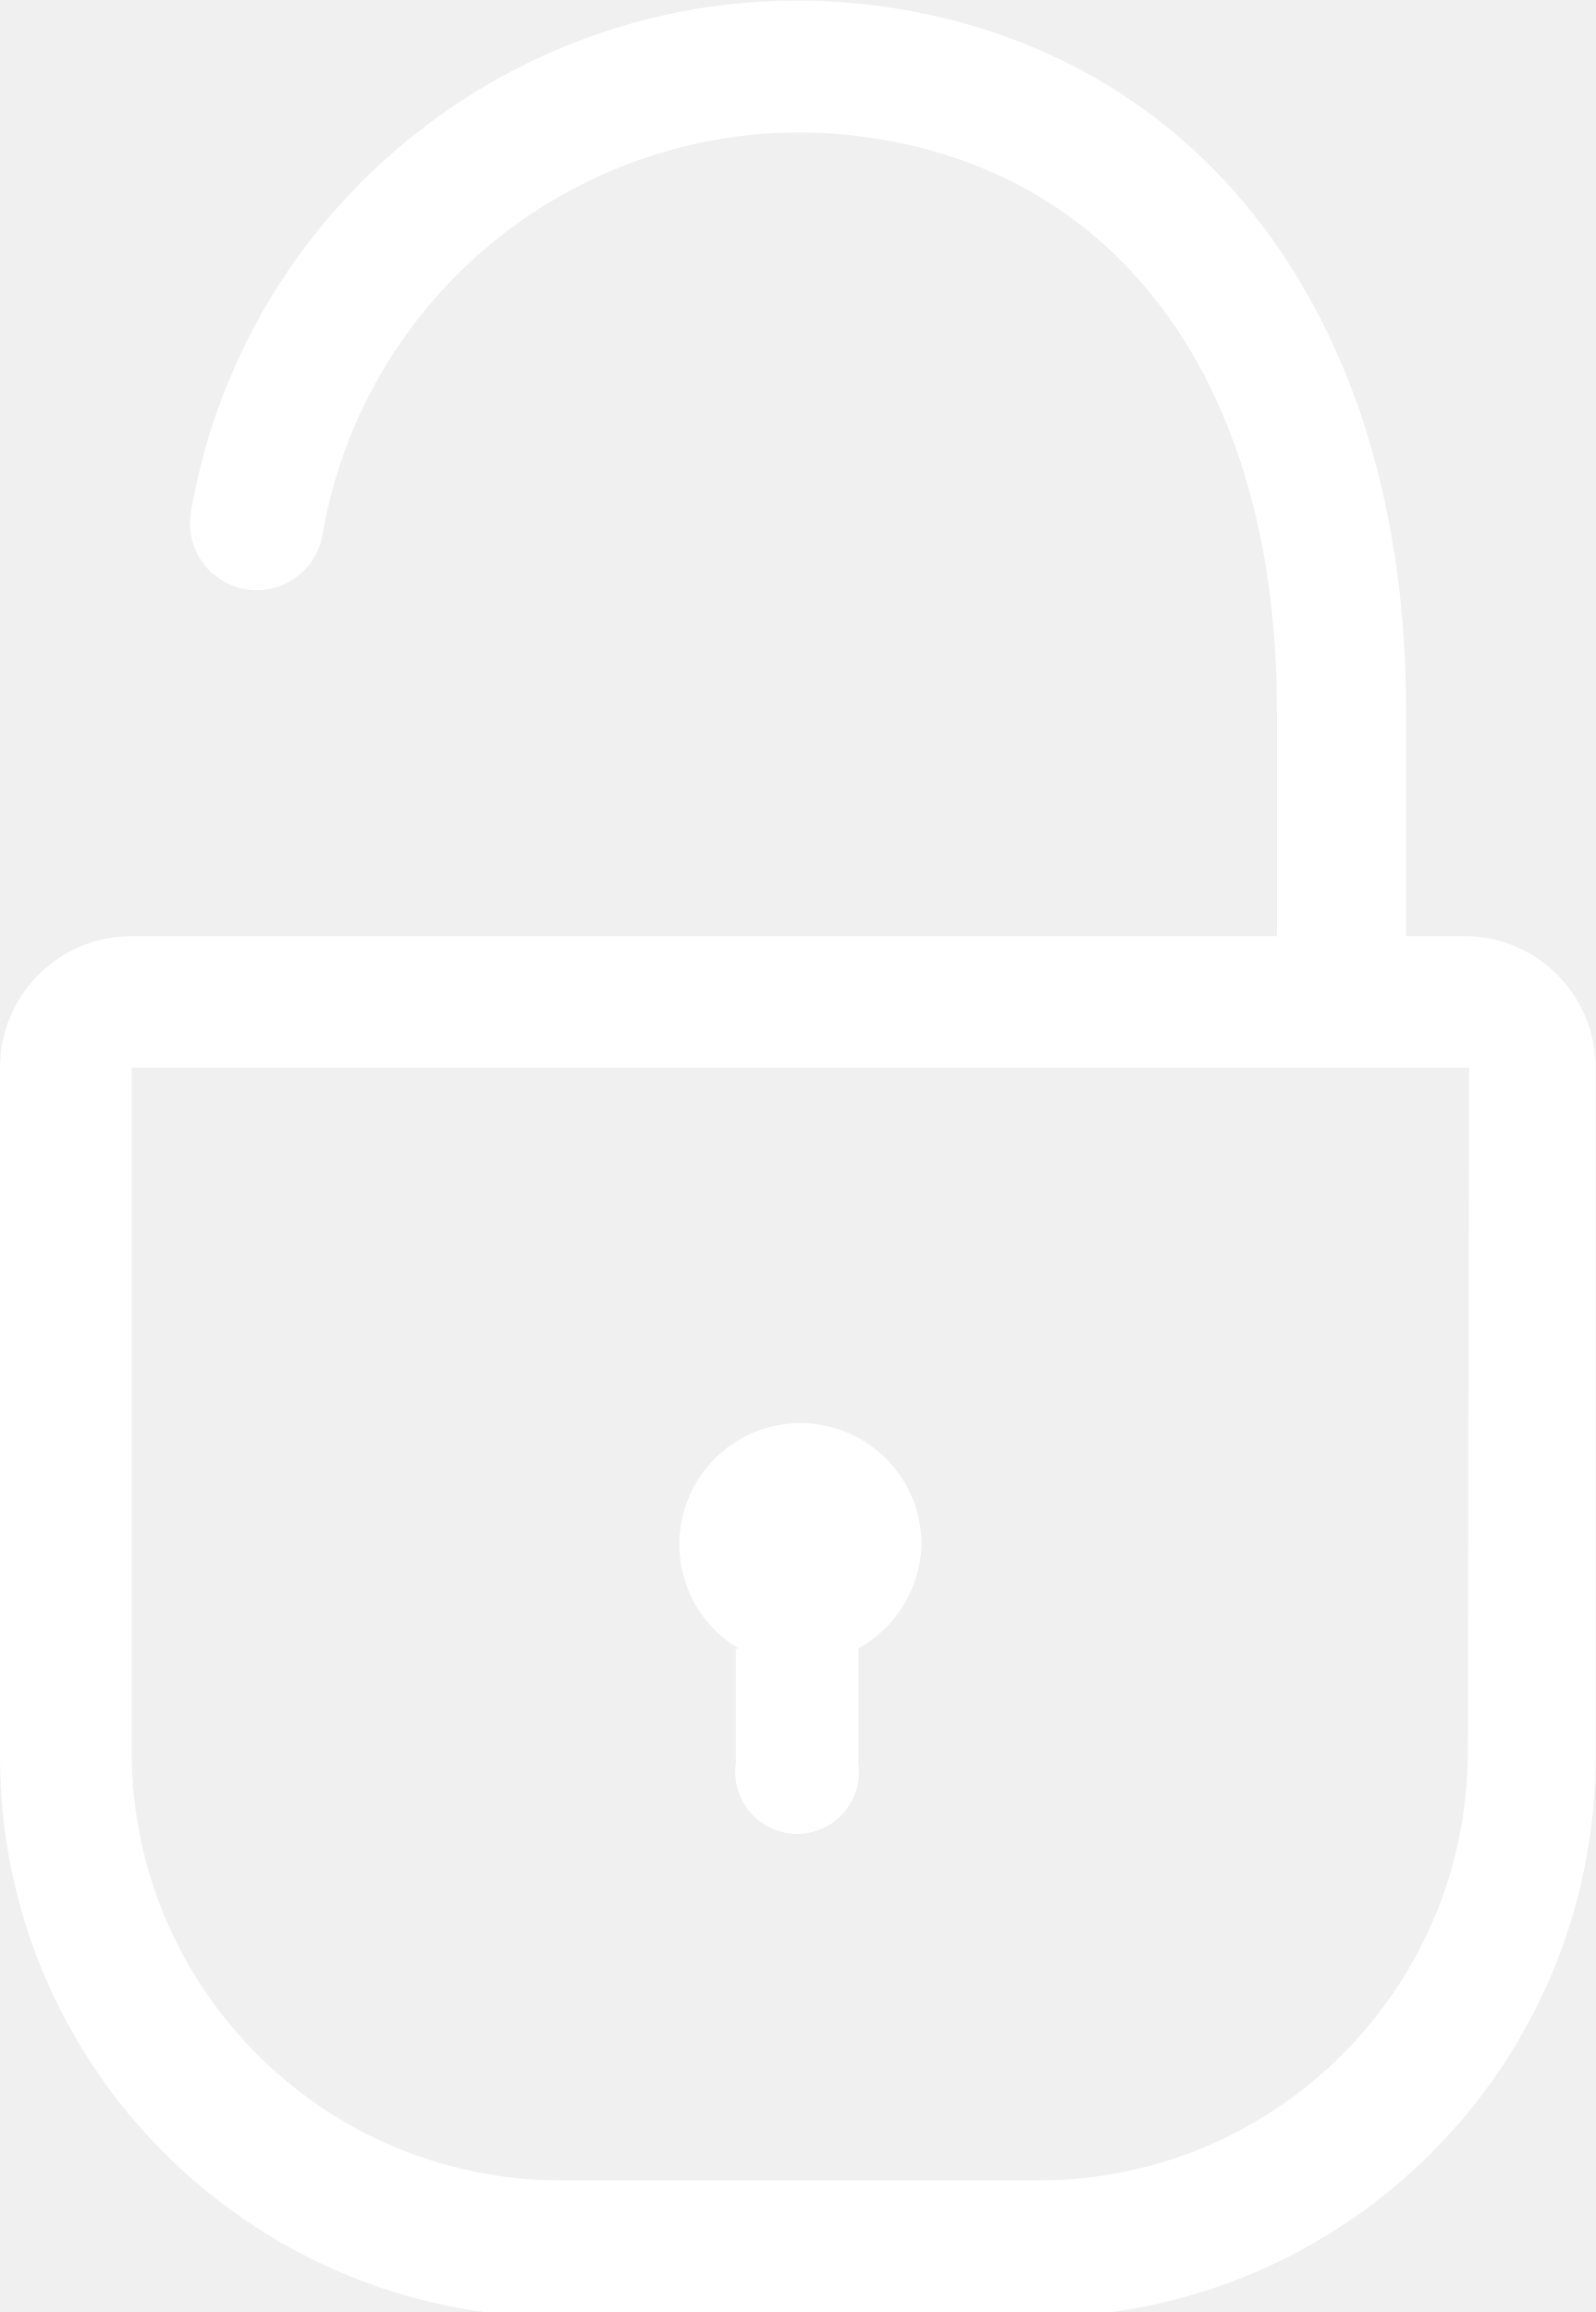
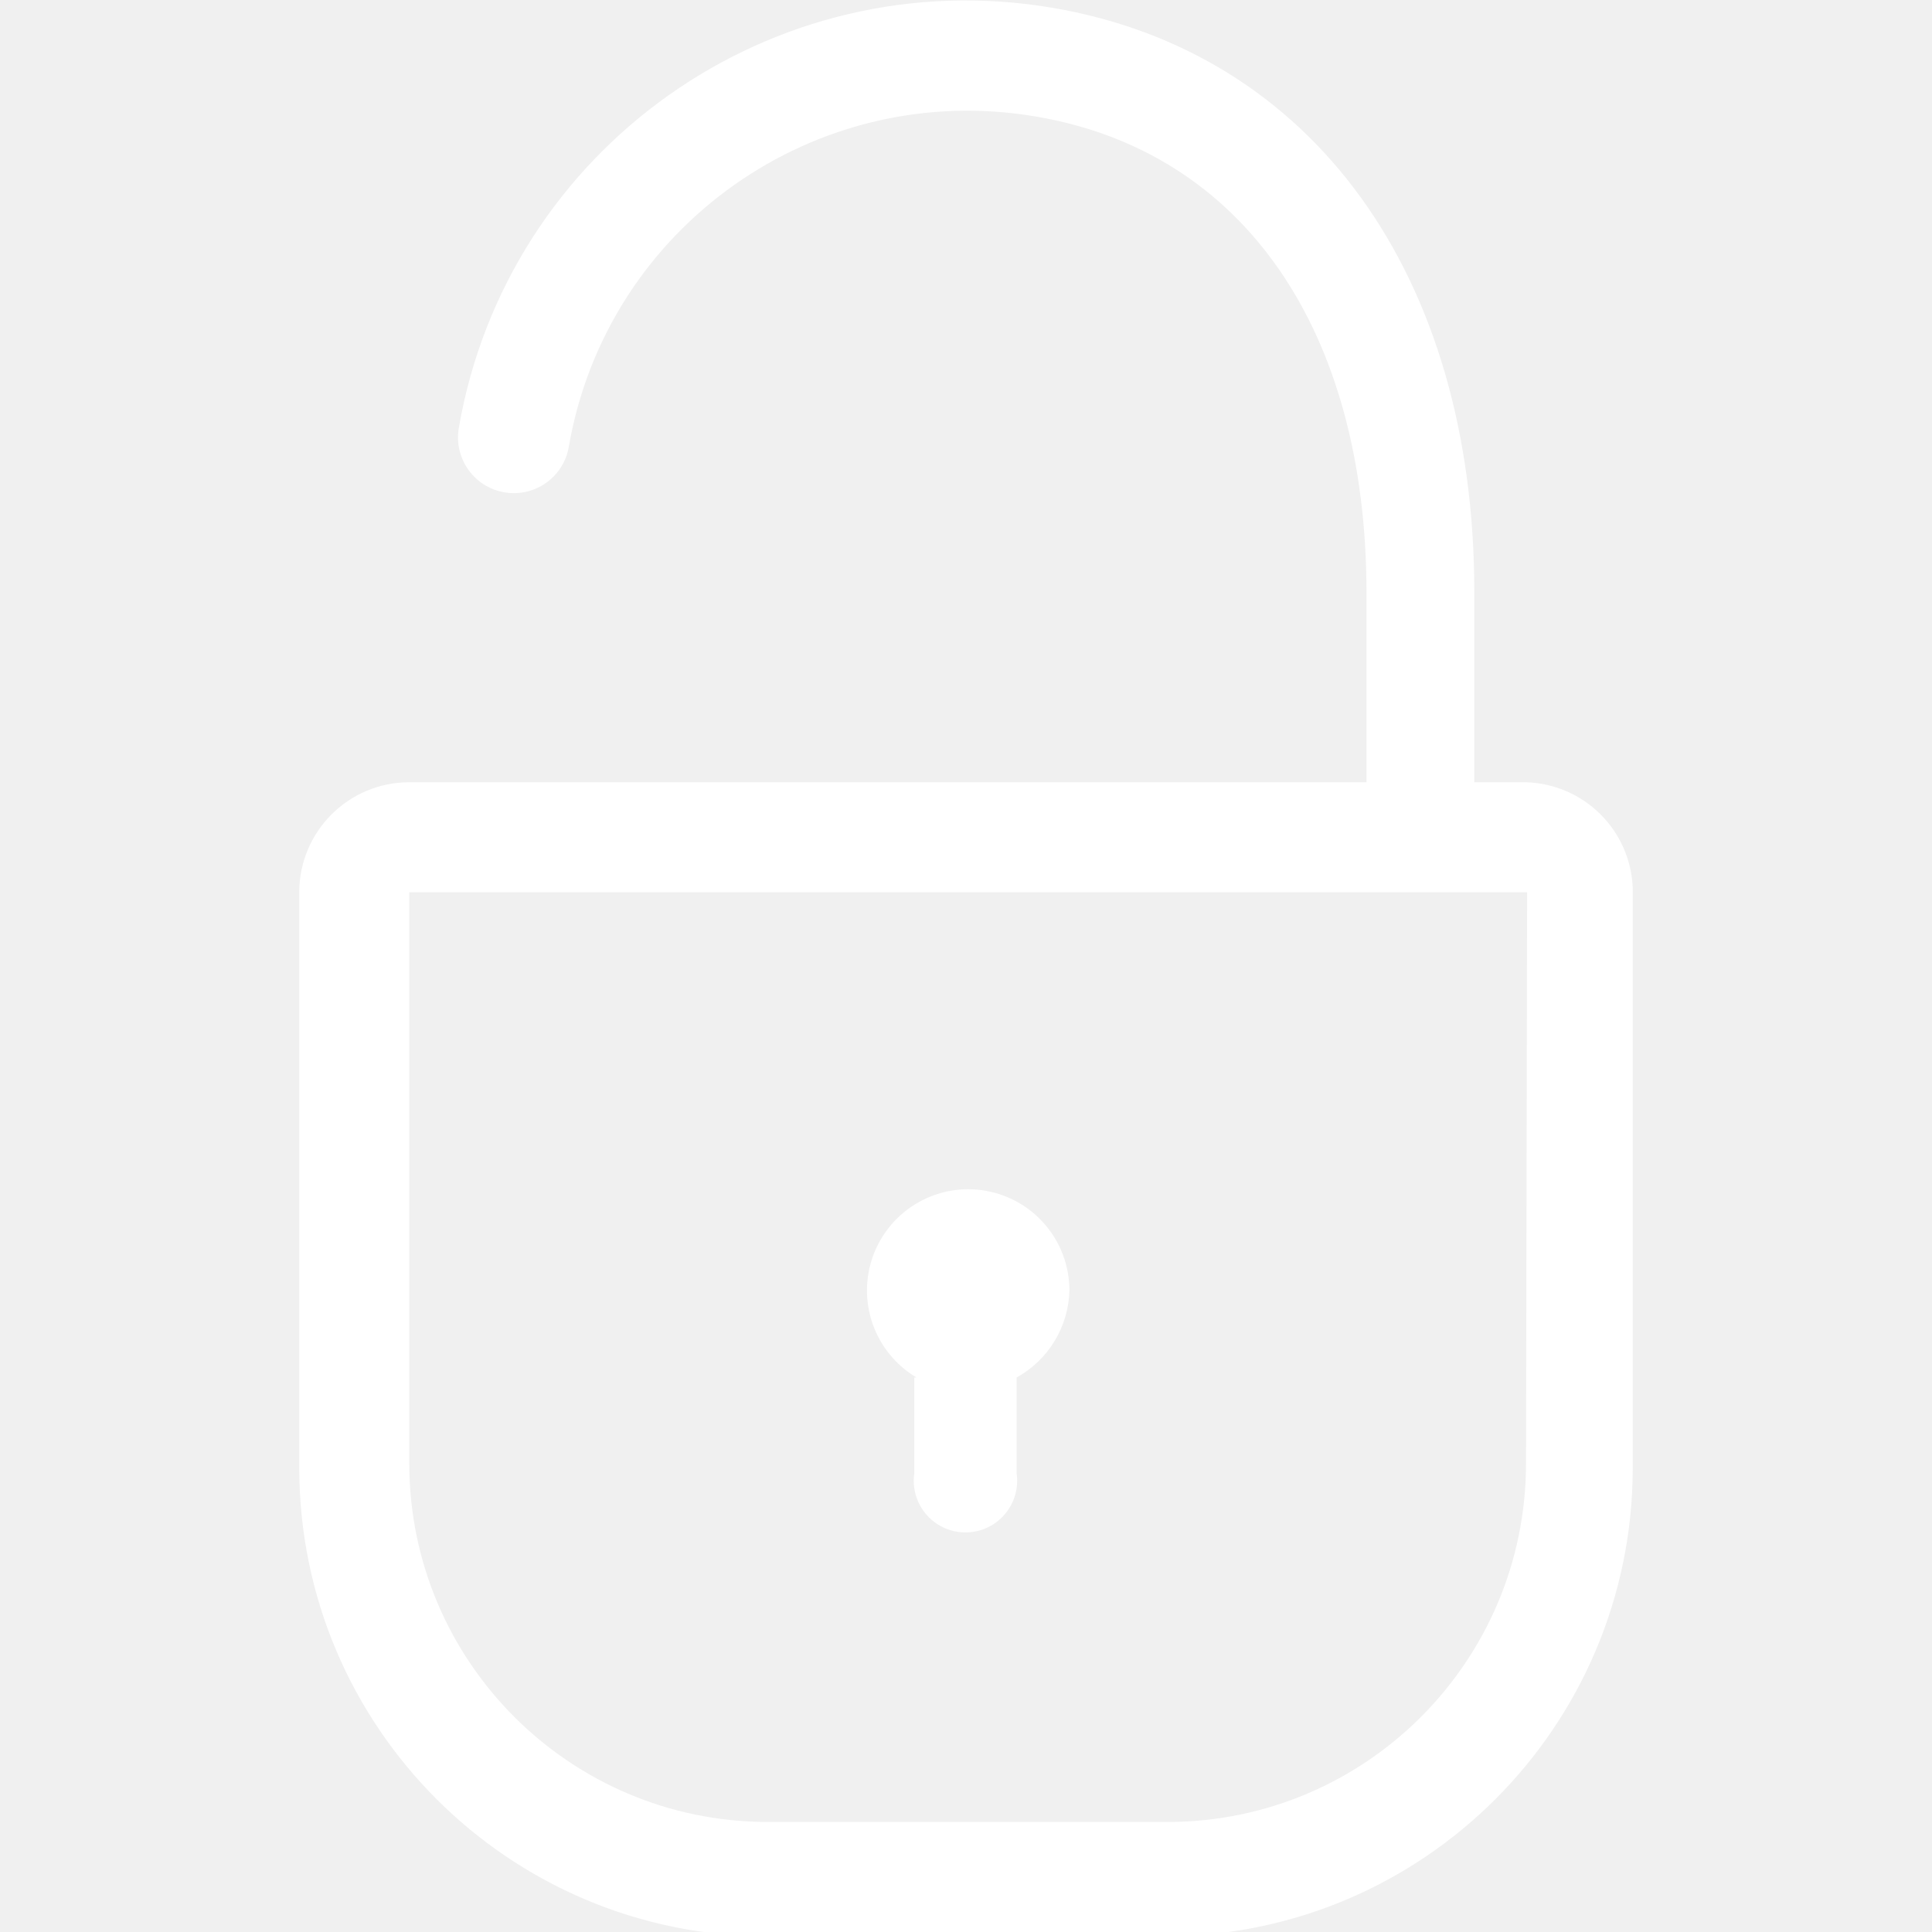
- <svg xmlns="http://www.w3.org/2000/svg" viewBox="0 0 12.12 17.56">
+ <svg xmlns="http://www.w3.org/2000/svg" width="30" height="30" viewBox="0 0 12.12 17.56">
  <defs>
    <style>
      .cls-1 {
        fill: #fff;
      }
    </style>
  </defs>
  <g id="Layer_2" data-name="Layer 2">
    <g id="Layer_1-2" data-name="Layer 1">
      <path class="cls-1" d="M11.15,7.11h-.47V5.38C10.68,2.5,9.21.47,6.84.07A4.68,4.68,0,0,0,1.45,3.89a.5.5,0,1,0,1,.17,3.68,3.68,0,0,1,4.25-3c1.88.32,3,1.94,3,4.33V7.11H1a1,1,0,0,0-1,1v5.24a4.26,4.26,0,0,0,4.25,4.25H7.87a4.26,4.26,0,0,0,4.25-4.25V8.07A1,1,0,0,0,11.15,7.11Zm0,6.2a3.26,3.26,0,0,1-3.25,3.25H4.25A3.26,3.26,0,0,1,1,13.31l0-5.2,10.16,0Z" />
      <path class="cls-1" d="M5.59,12.52v.87a.47.47,0,1,0,.93,0v-.87A.93.93,0,0,0,7,11.73a.92.92,0,1,0-1.39.79Z" />
    </g>
  </g>
</svg>
